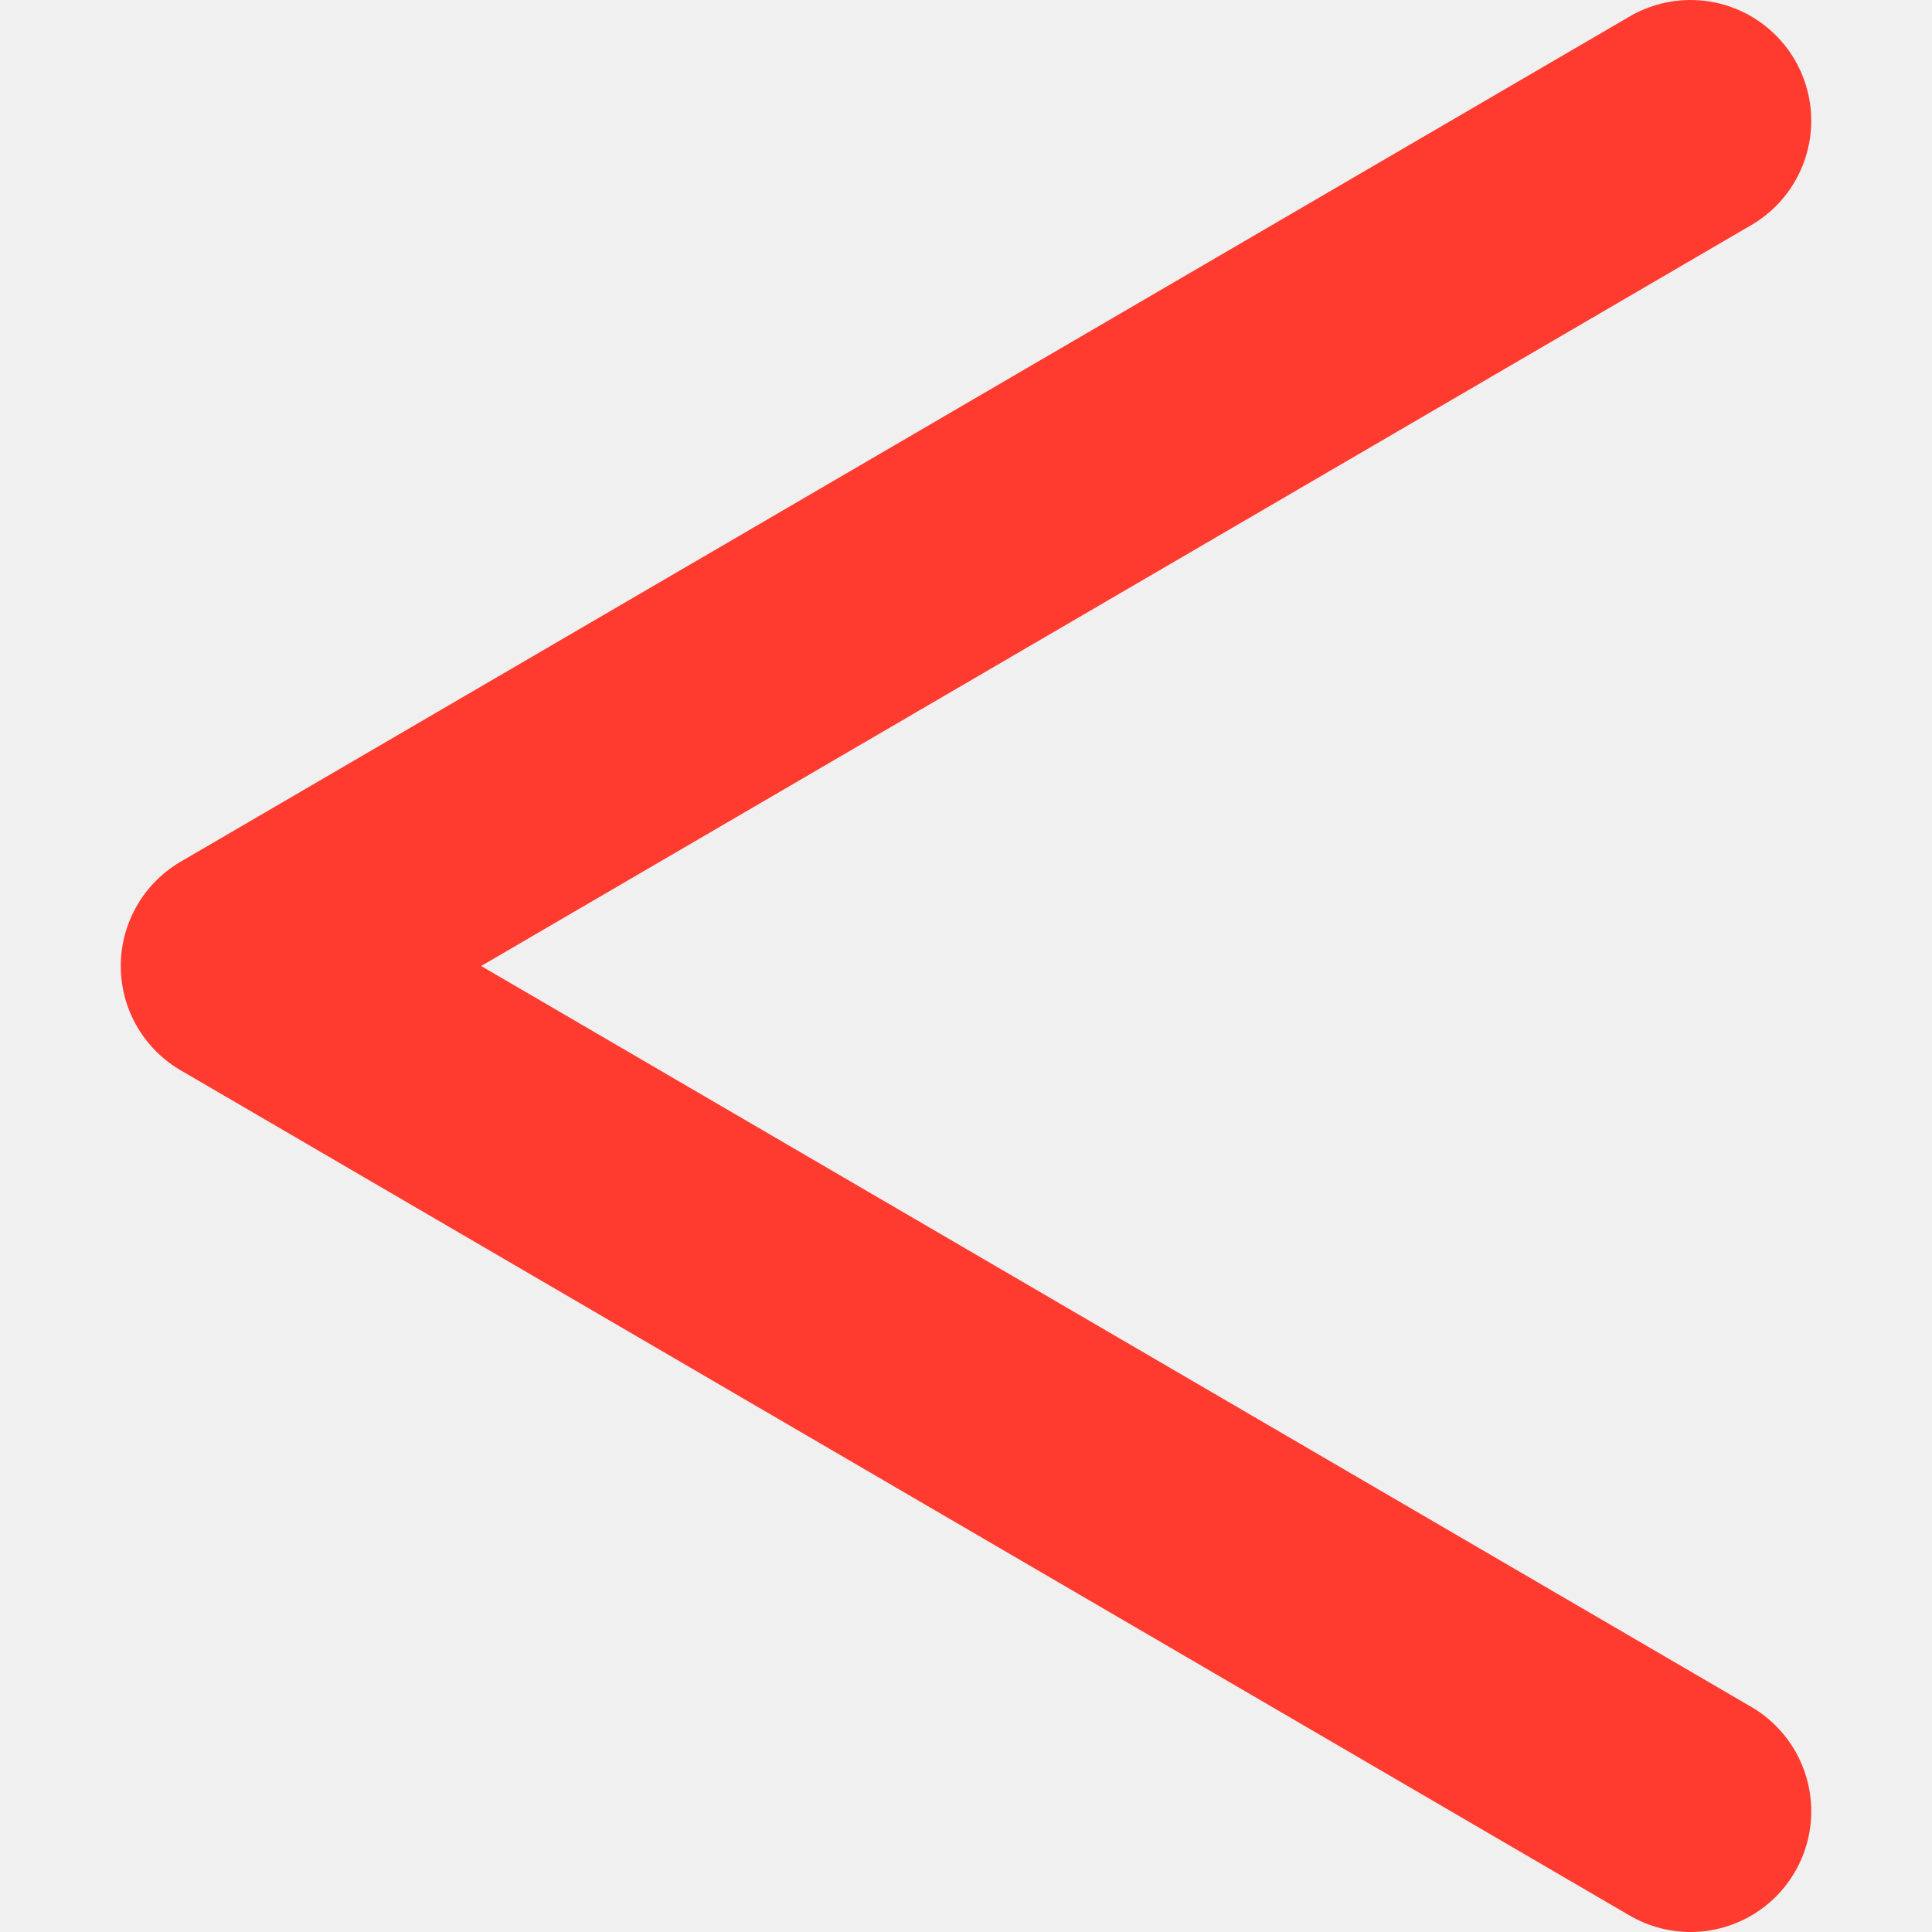
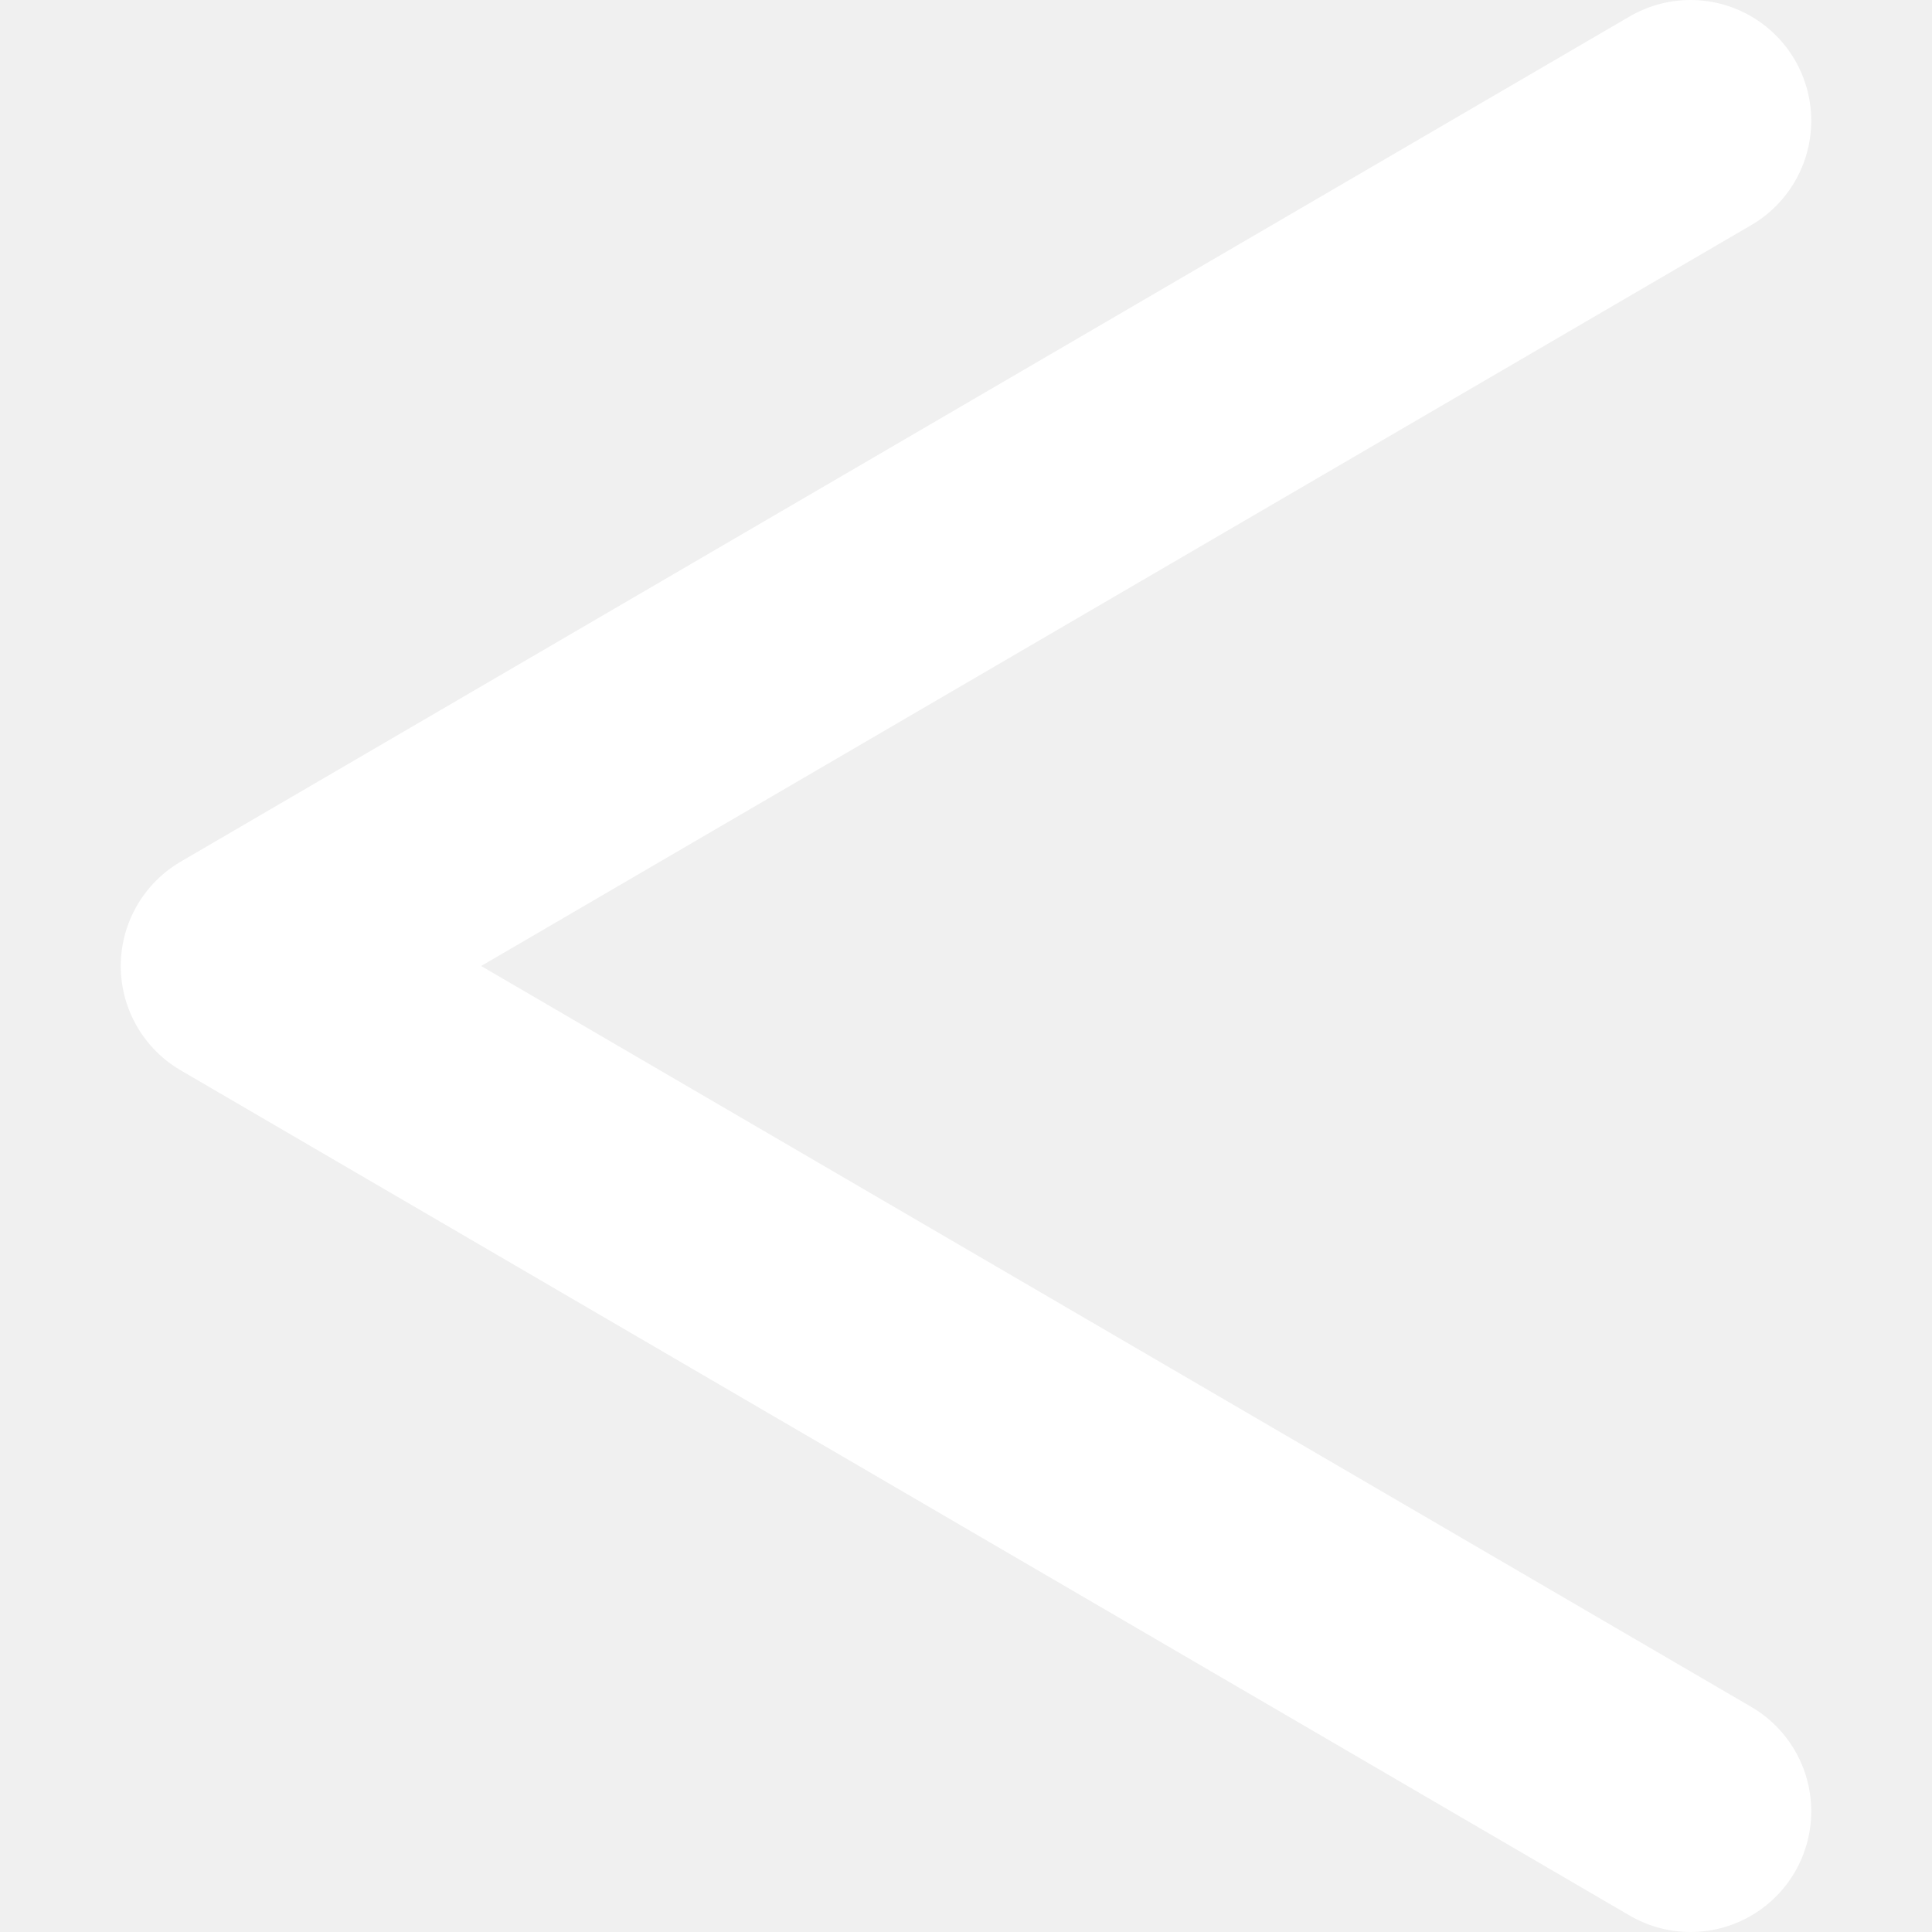
<svg xmlns="http://www.w3.org/2000/svg" width="100%" height="100%" viewBox="0 0 16 16" version="1.1">
-   <path d="M14,1l-12,7l12,7" style="stroke-linejoin:round;stroke-linecap:round;stroke:#ff3b30;fill:none;stroke-width:2;" />
+   <path d="M14,1l-12,7l12,7" style="stroke-linejoin:round;stroke-linecap:round;stroke:#fff;fill:none;stroke-width:2;" />
</svg>
